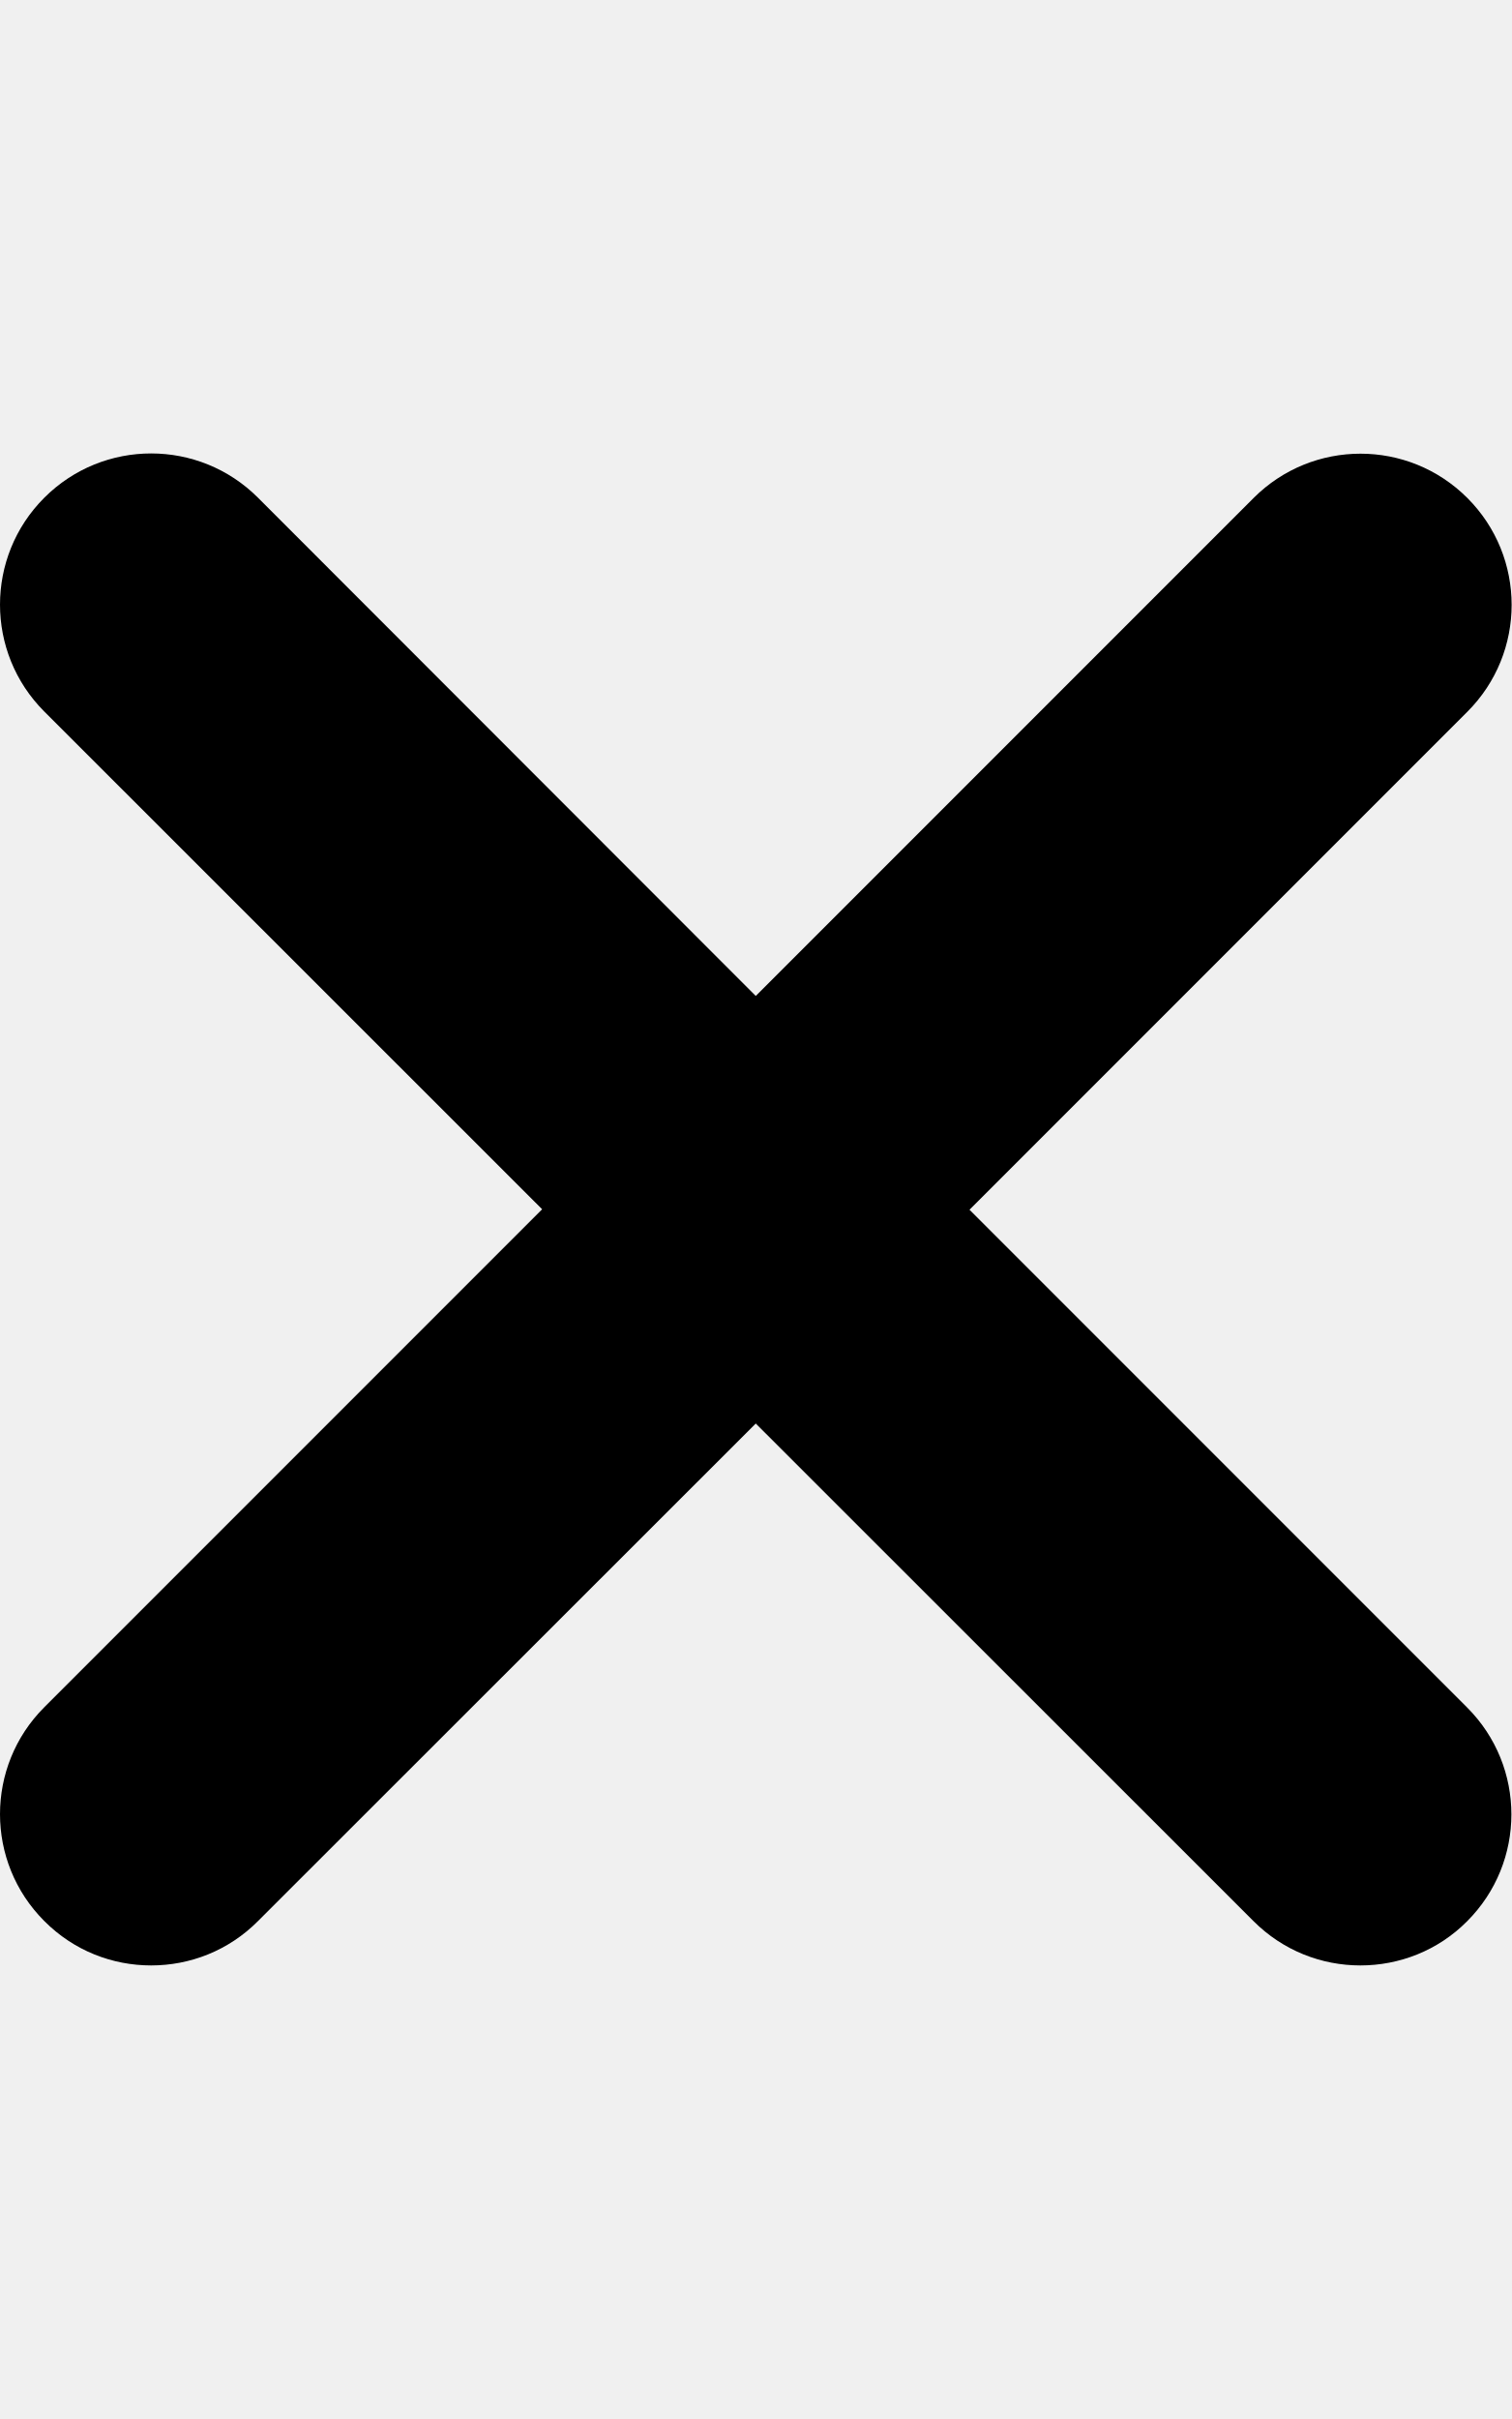
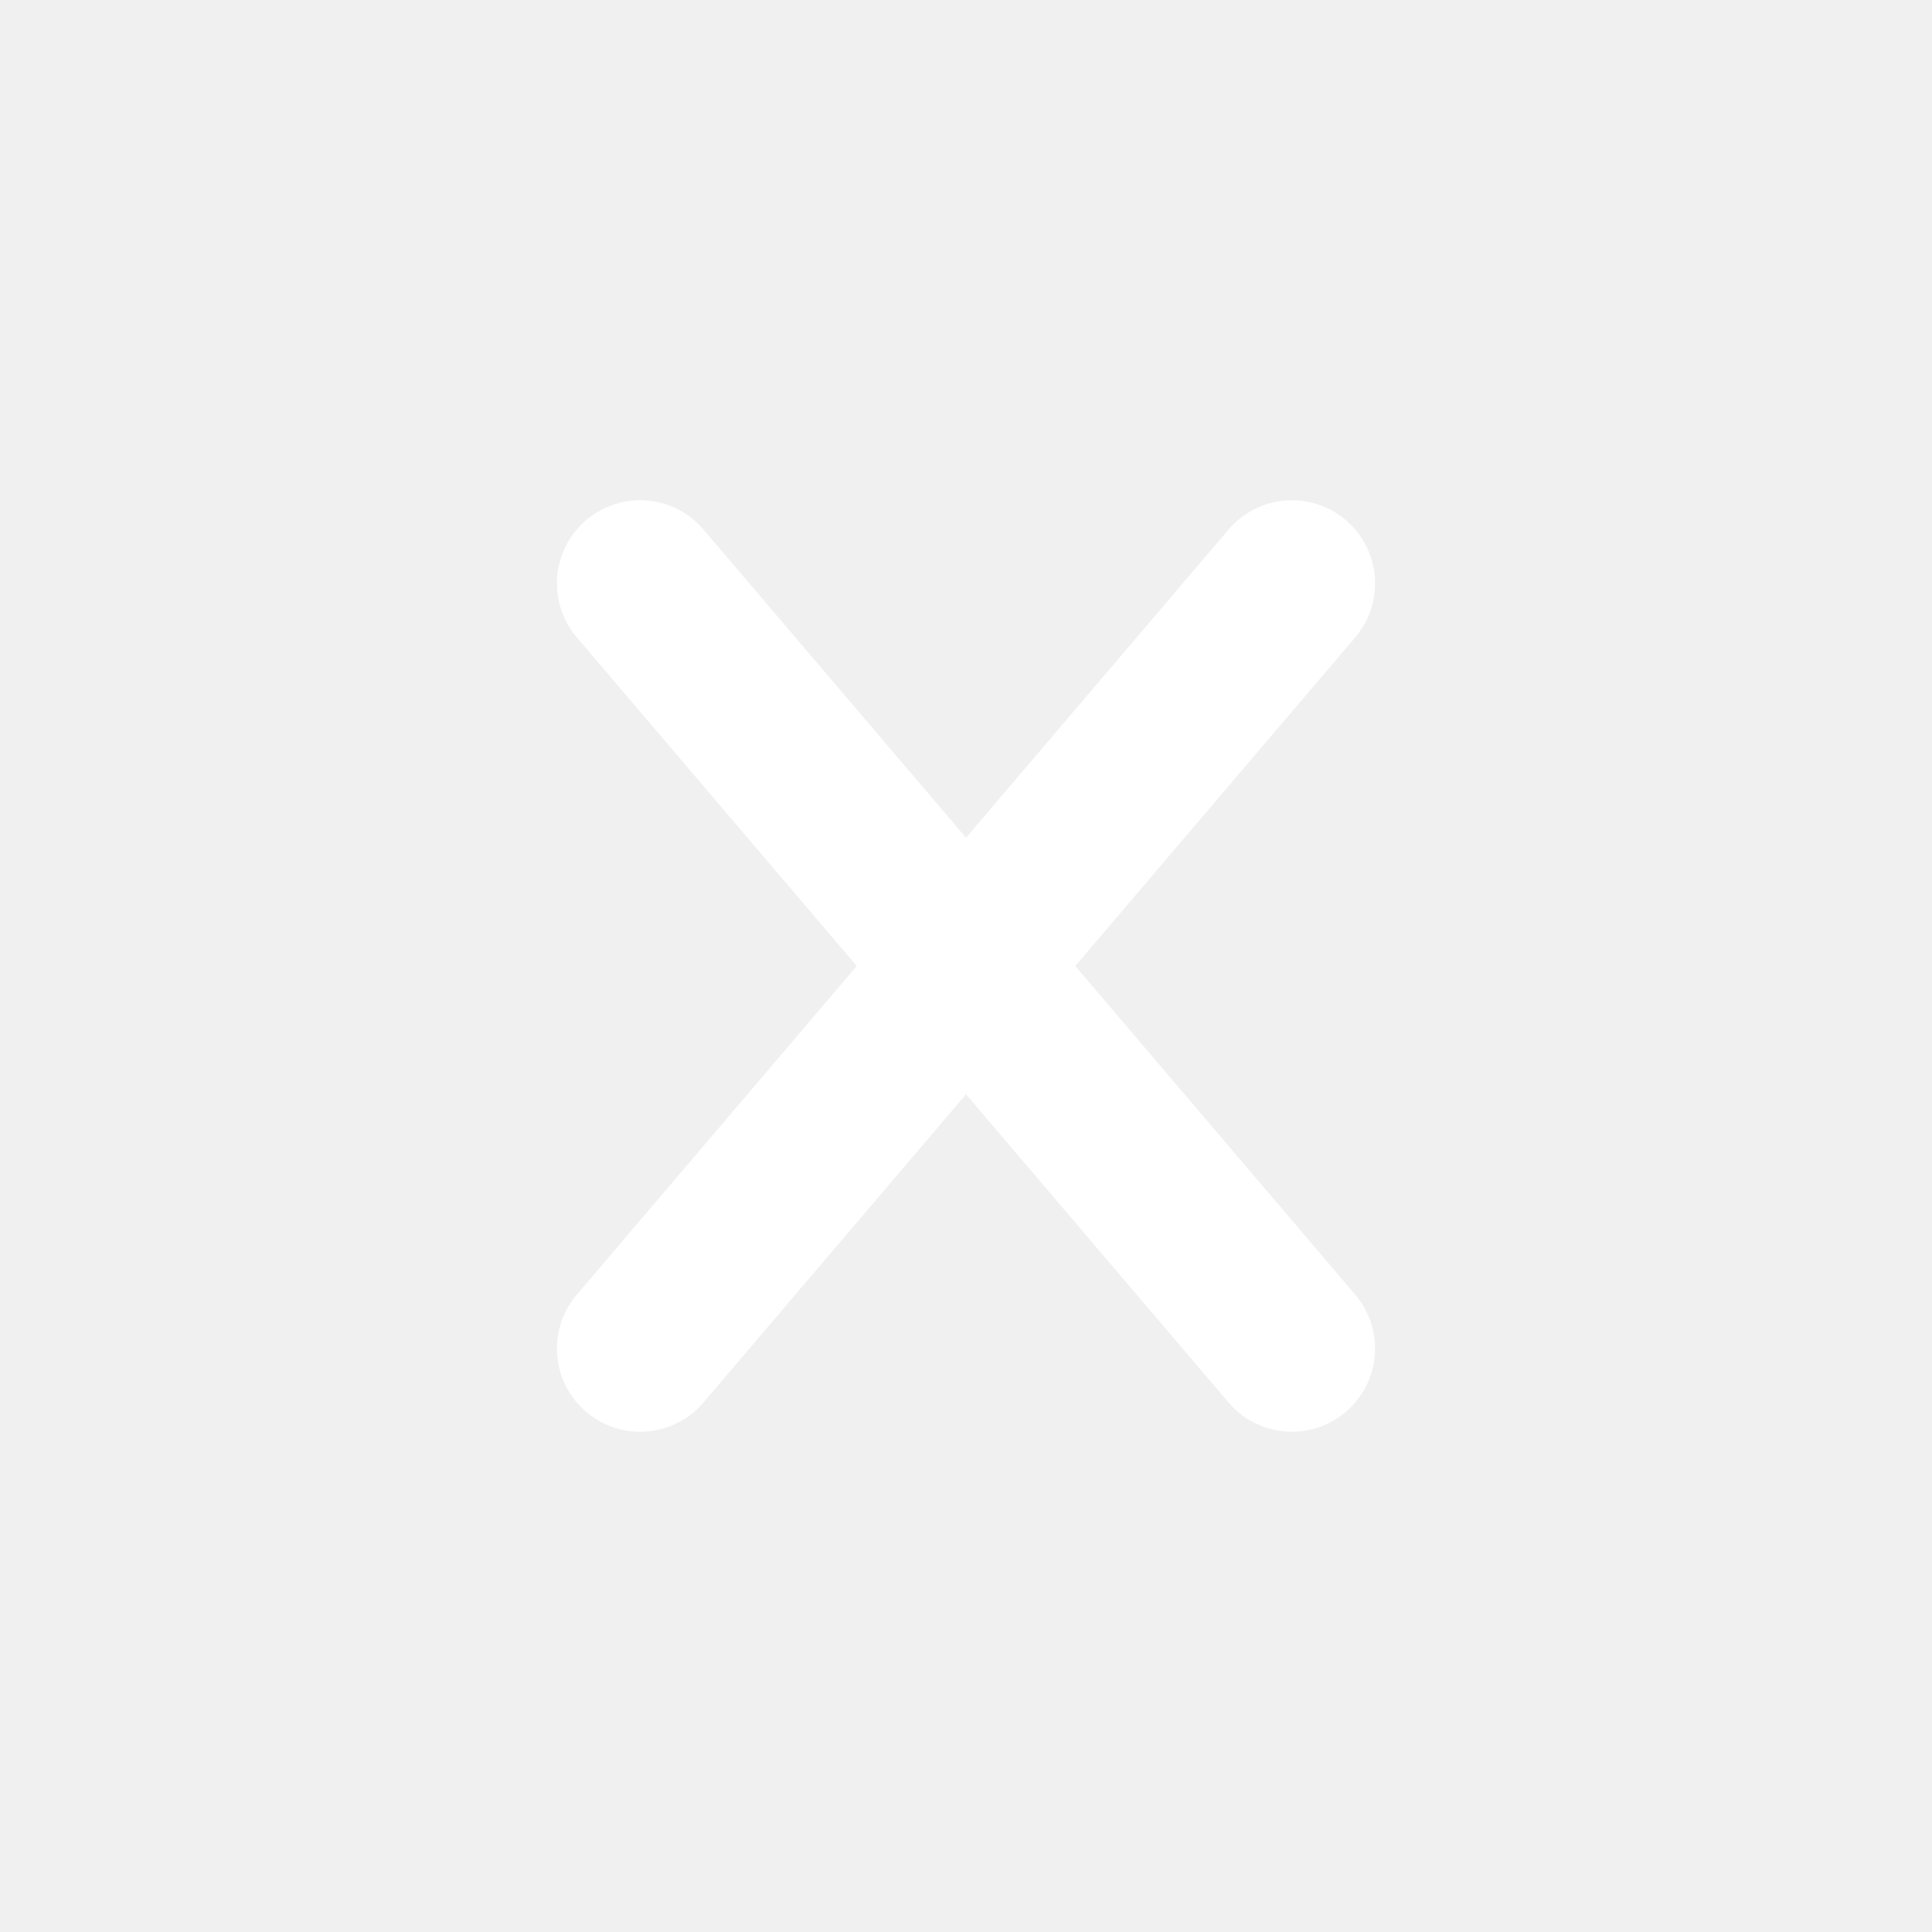
- <svg xmlns="http://www.w3.org/2000/svg" viewBox="0 0 320 512">
-   <path d="M310.6 361.4c12.5 12.5 12.5 32.75 0 45.25C304.4 412.9 296.2 416 288 416s-16.38-3.125-22.62-9.375L160 301.3L54.63 406.6C48.38 412.9 40.19 416 32 416S15.63 412.9 9.375 406.6c-12.5-12.5-12.5-32.75 0-45.25l105.4-105.4L9.375 150.6c-12.5-12.5-12.5-32.75 0-45.25s32.75-12.5 45.25 0L160 210.8l105.4-105.4c12.5-12.5 32.75-12.5 45.25 0s12.5 32.75 0 45.25l-105.4 105.4L310.6 361.4z" />
+ <svg xmlns="http://www.w3.org/2000/svg" width="752pt" height="752pt" version="1.1" viewBox="0 0 752 752">
+   <g fill="#fff">
+     <path d="m502.54 194.72c-9.535 0.09-18.551 4.383-24.633 11.73l-253.09 297.12c-5.715 6.516-8.574 15.051-7.945 23.695 0.629 8.641 4.699 16.672 11.297 22.293 6.598 5.617 15.172 8.359 23.805 7.606 8.633-0.75 16.605-4.934 22.133-11.609l253.09-297.12c5.519-6.297 8.387-14.492 7.992-22.859-0.391-8.367-4.012-16.258-10.102-22.012-6.086-5.754-14.168-8.926-22.547-8.844z" />
+     <path d="m248.49 194.72c-8.262 0.172-16.148 3.496-22.039 9.289-5.891 5.797-9.344 13.625-9.648 21.887-0.305 8.258 2.559 16.32 8.008 22.535l253.09 297.12c5.527 6.676 13.496 10.859 22.133 11.609 8.633 0.754 17.207-1.988 23.805-7.606 6.598-5.621 10.664-13.652 11.297-22.293 0.629-8.645-2.234-17.18-7.945-23.695l-253.09-297.12c-6.301-7.613-15.73-11.93-25.609-11.727z" />
+   </g>
</svg>
